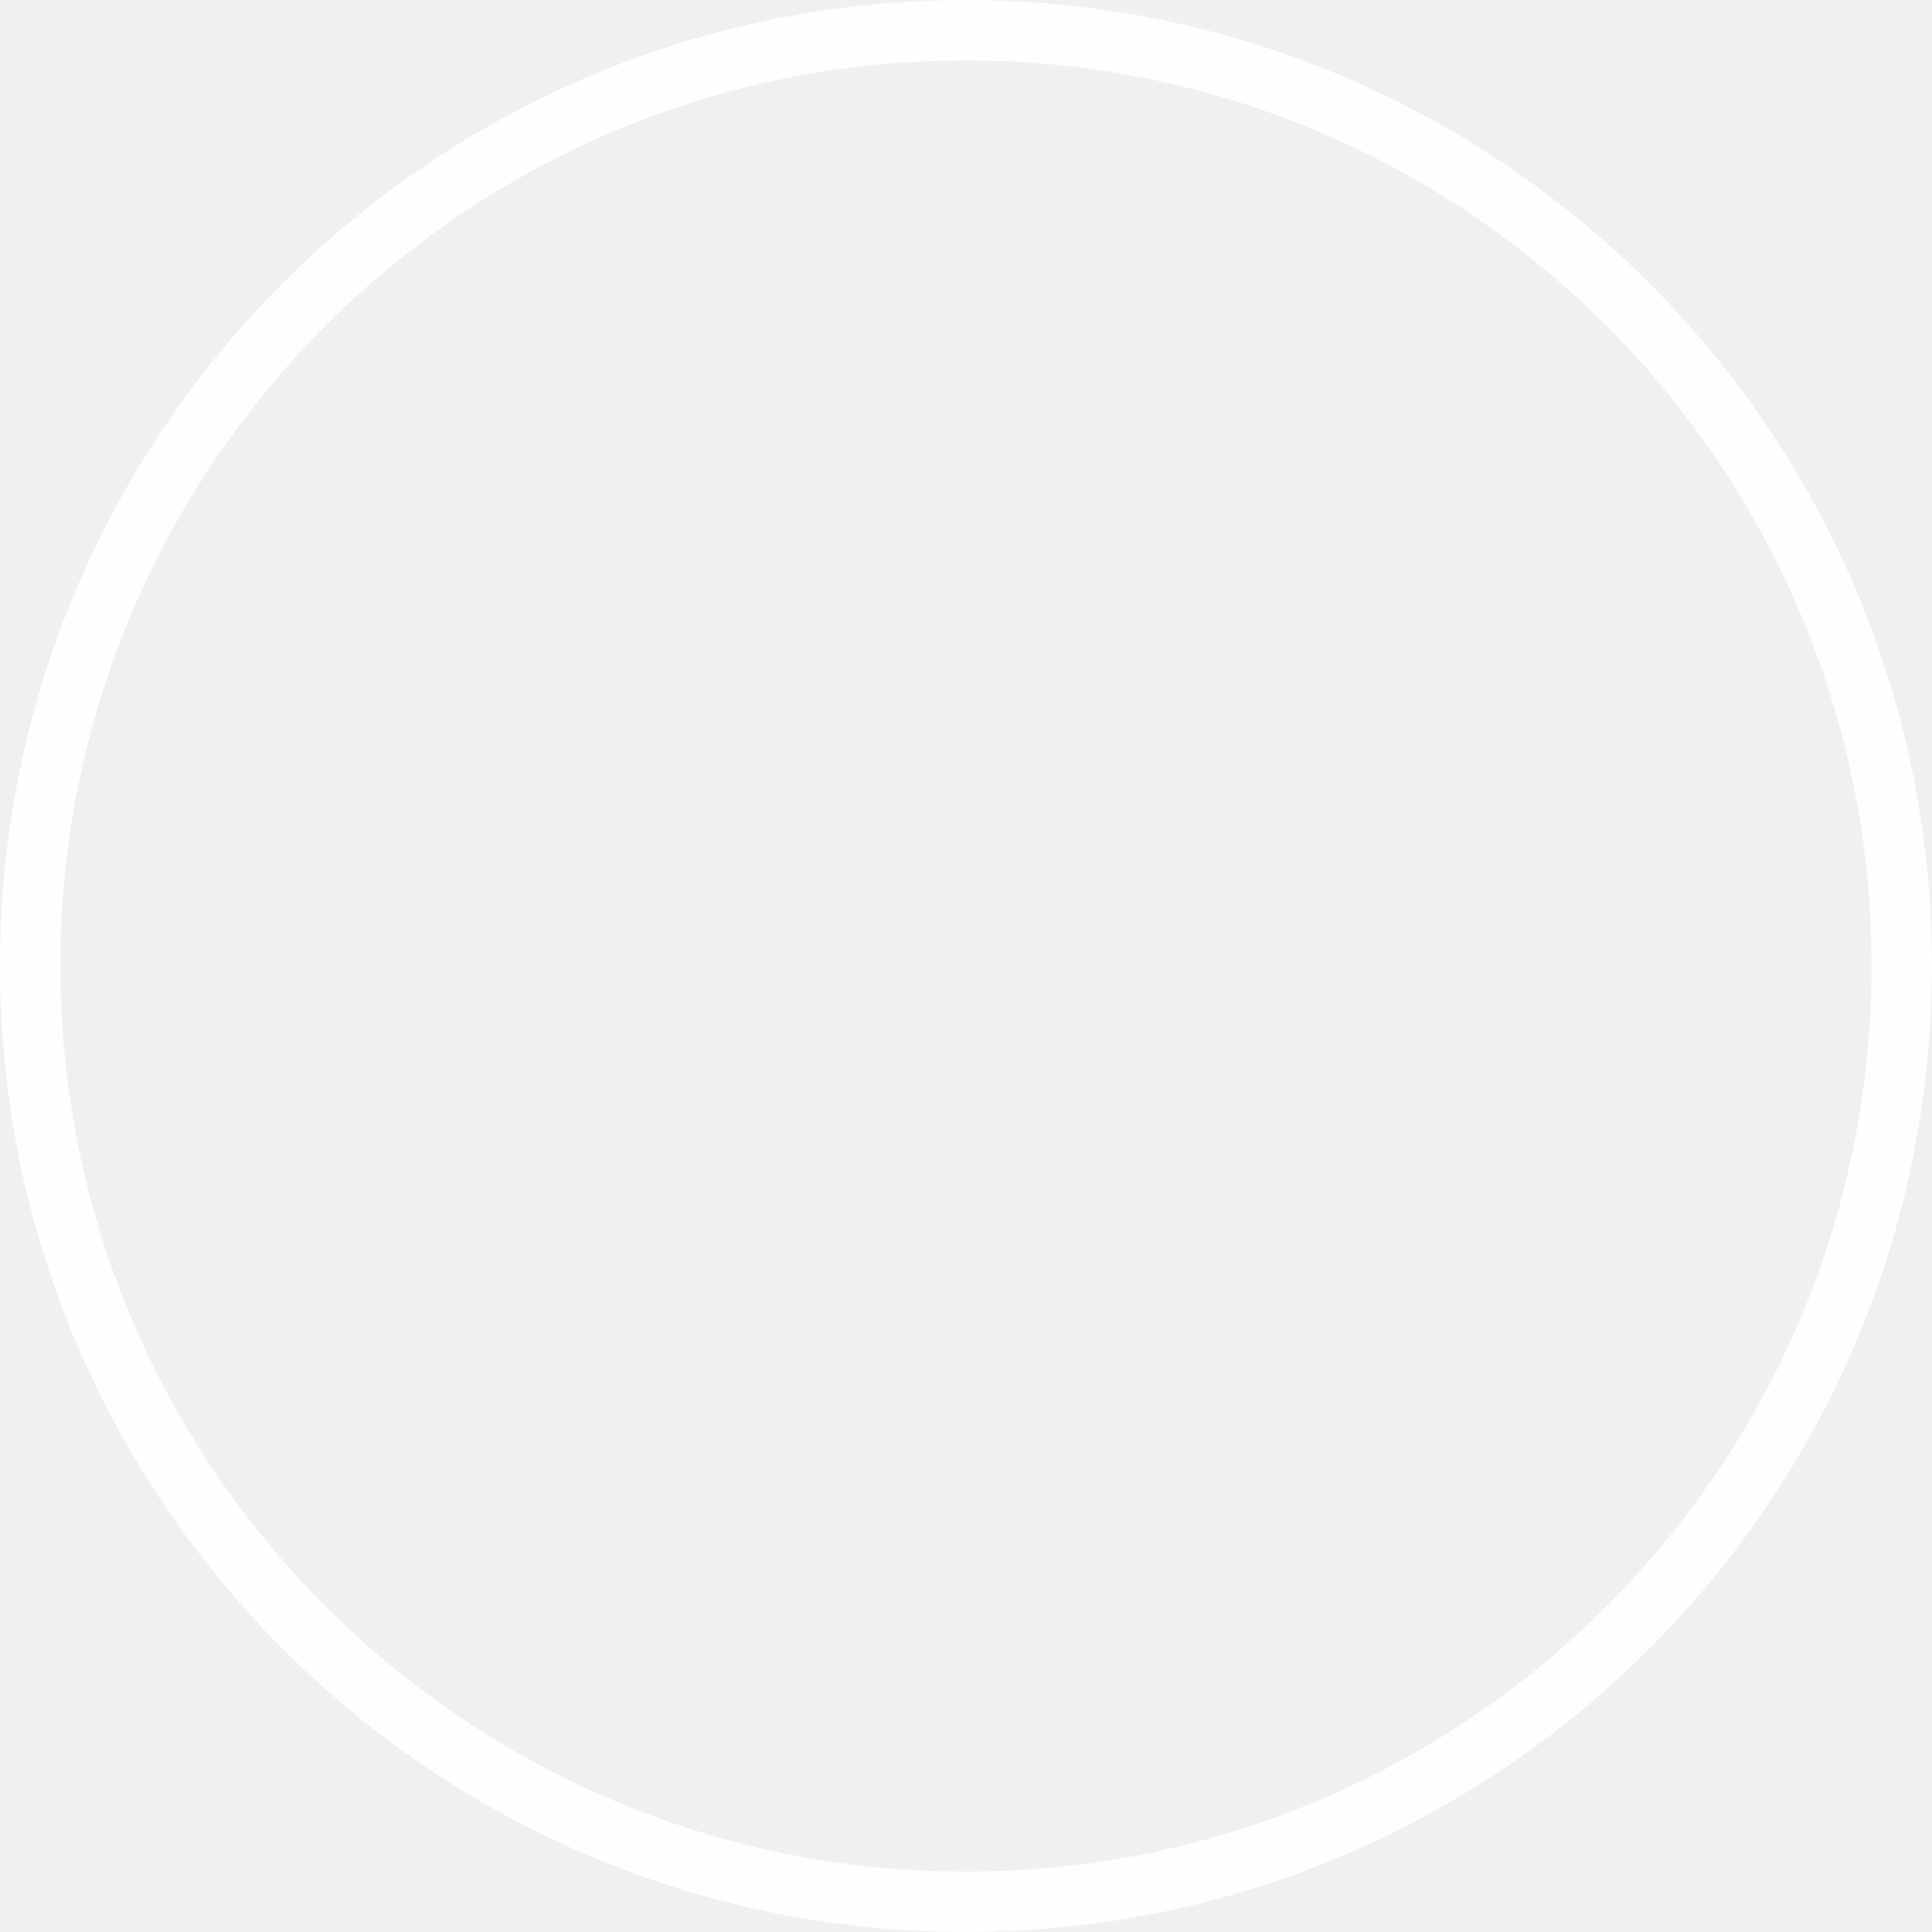
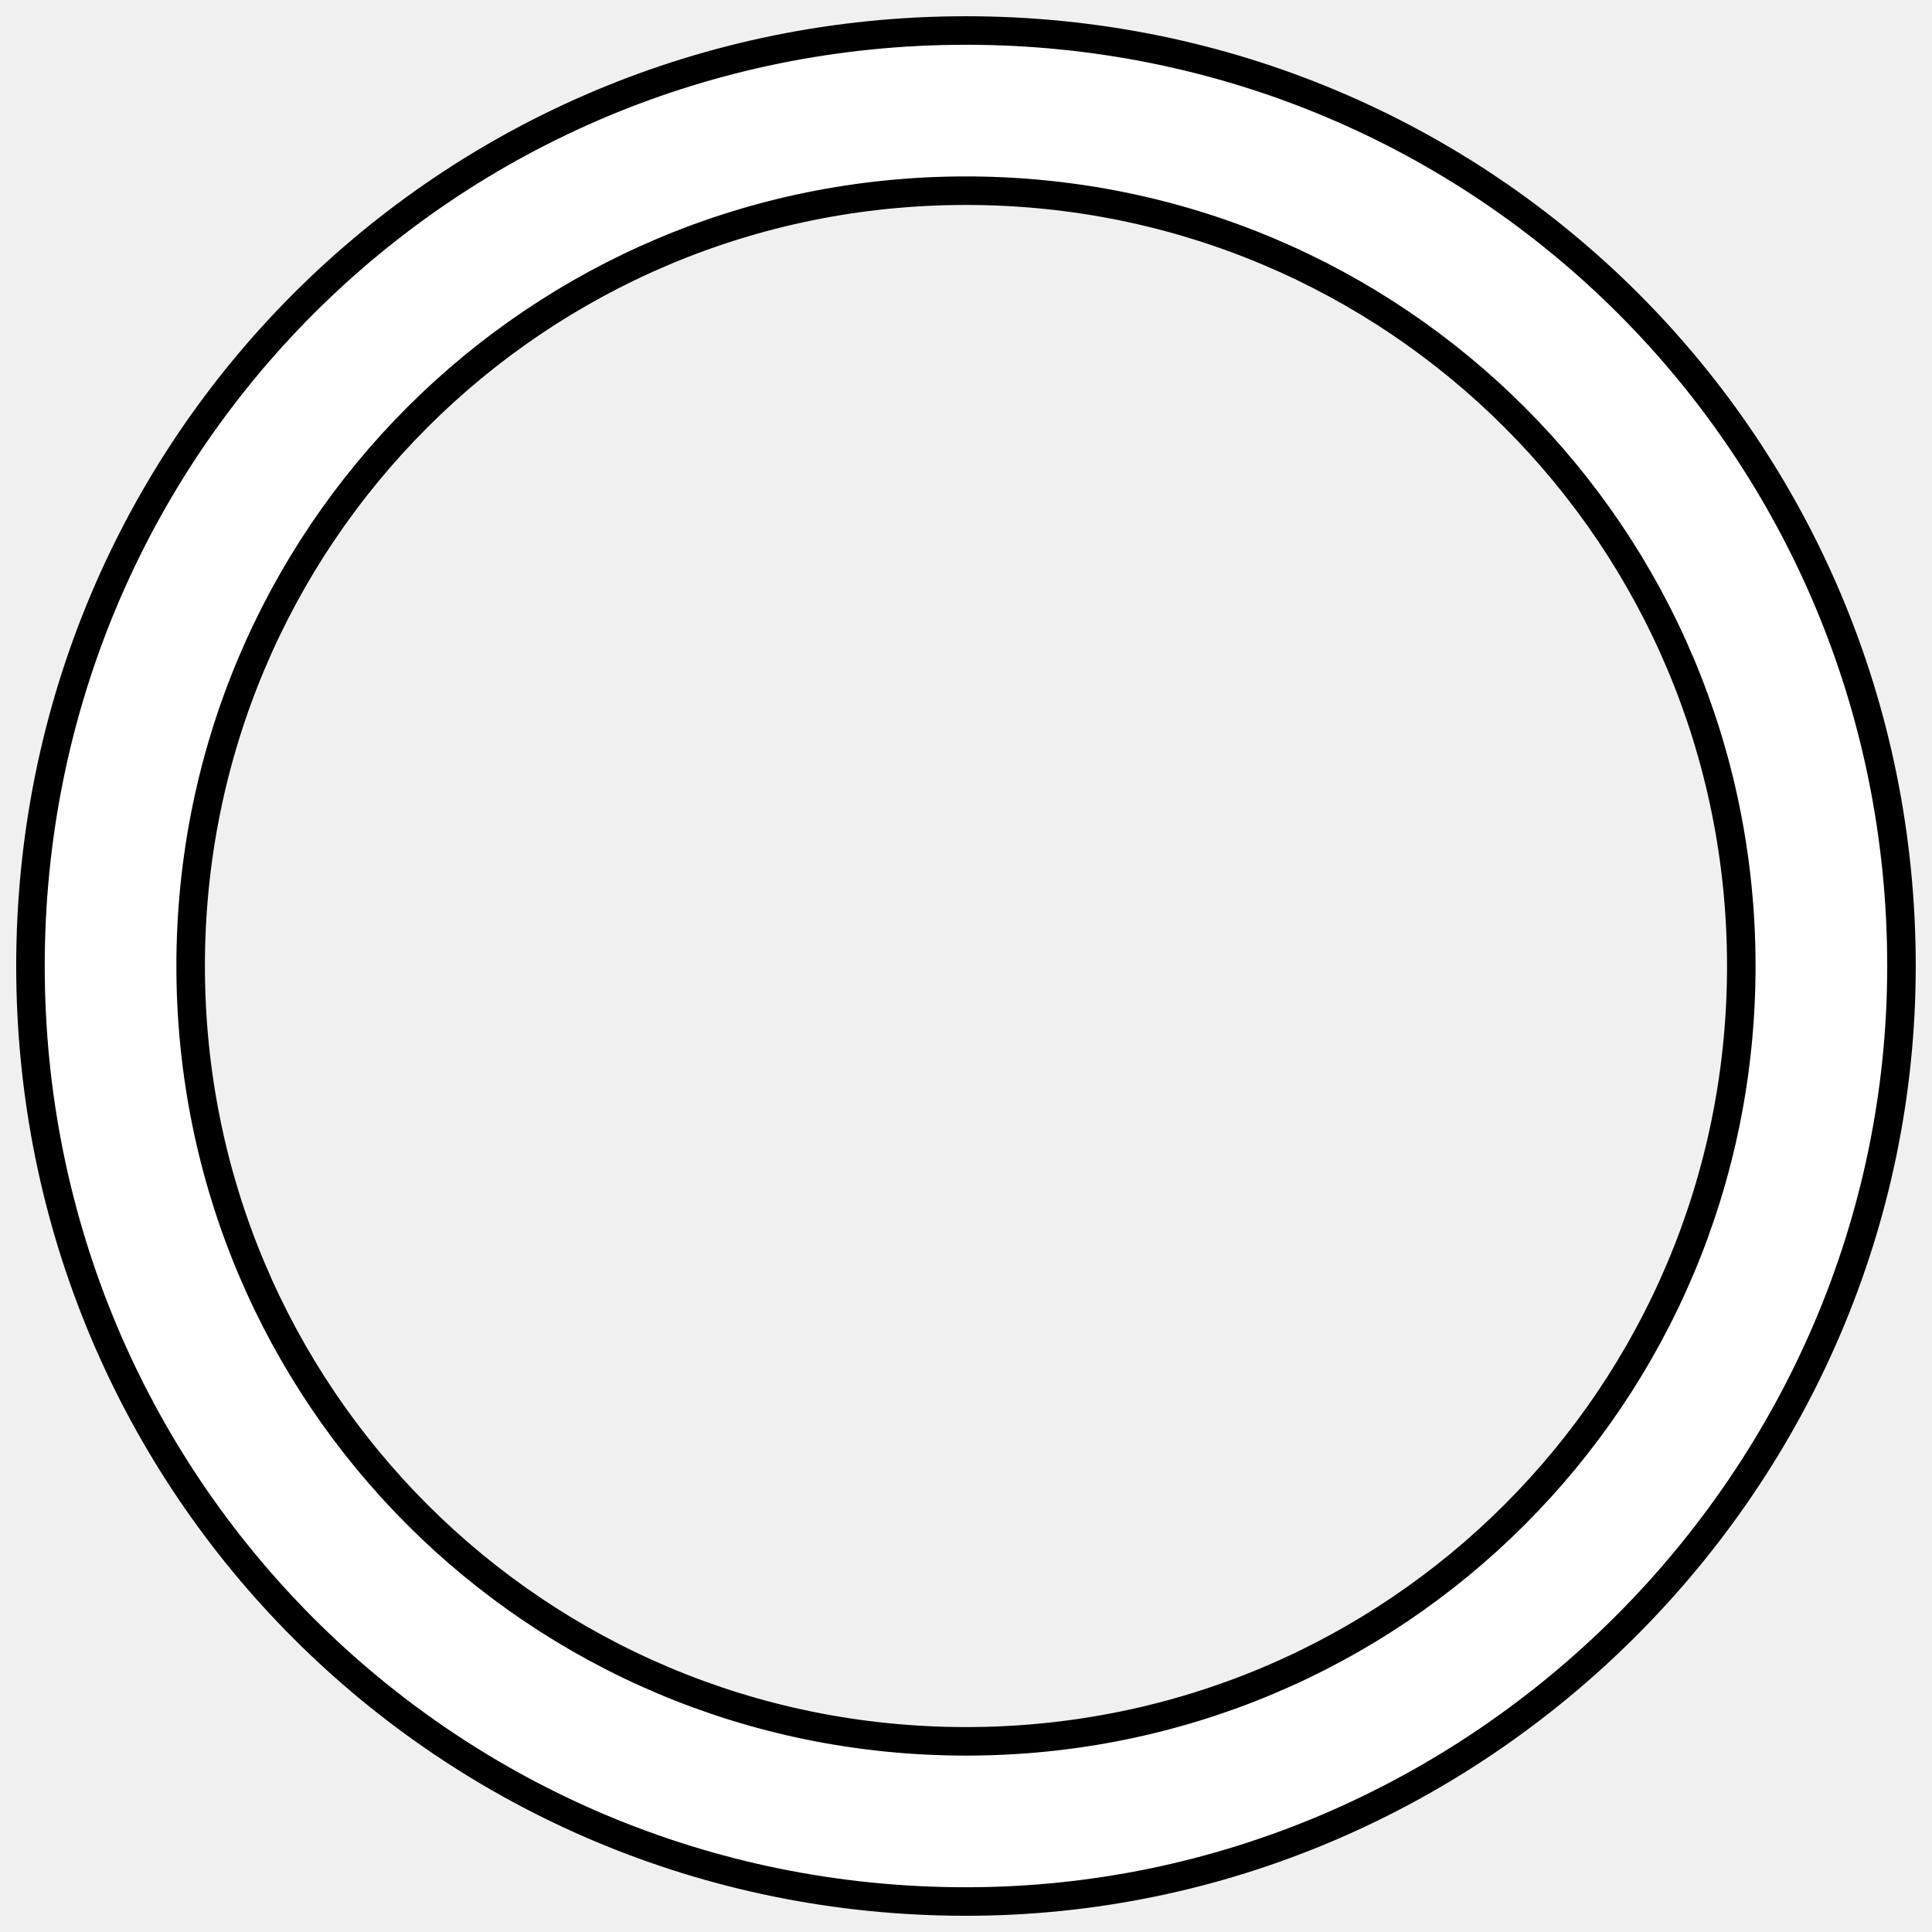
- <svg xmlns="http://www.w3.org/2000/svg" width="128" height="128" viewBox="0 0 33.867 33.867" version="1.1" id="svg8">
+ <svg xmlns="http://www.w3.org/2000/svg" id="svg8" version="1.1" viewBox="0 0 33.867 33.867" height="128" width="128">
  <defs id="defs2" />
-   <g id="layer1" transform="translate(0,-263.1333)">
-     <circle style="fill:none;fill-opacity:1;fill-rule:nonzero;stroke:#fefefe;stroke-width:1.058;stroke-linecap:round;stroke-linejoin:round;stroke-miterlimit:4;stroke-dasharray:none;stroke-dashoffset:0;stroke-opacity:1;paint-order:markers stroke fill" id="path819" cx="16.933" cy="280.067" r="16.404" />
+   <g transform="translate(0,-263.1333)" id="layer1">
+     <g transform="matrix(1.123219,0,0,1.123219,-19.00968,244.1236)" id="V1_G1000_CONTOUR" style="fill:#ff94ff;fill-opacity:1;stroke:#000000;stroke-width:0.445;stroke-miterlimit:4;stroke-dasharray:none;stroke-opacity:1" />
+     <path id="path7" style="fill:#ffffff;fill-opacity:1;stroke:#000000;stroke-width:0.5;stroke-miterlimit:4;stroke-dasharray:none;stroke-opacity:1" d="m 16.933,263.668 c -9.098,0 -16.399,7.301 -16.399,16.399 0,9.098 7.301,16.399 16.399,16.399 8.986,0 16.399,-7.413 16.399,-16.399 0,-9.098 -7.301,-16.399 -16.399,-16.399 z m 0,2.808 c 7.526,0 13.591,6.065 13.591,13.591 0,7.526 -6.065,13.591 -13.591,13.591 -7.526,0 -13.591,-6.065 -13.591,-13.591 0,-7.526 6.065,-13.591 13.591,-13.591 z" />
  </g>
</svg>
